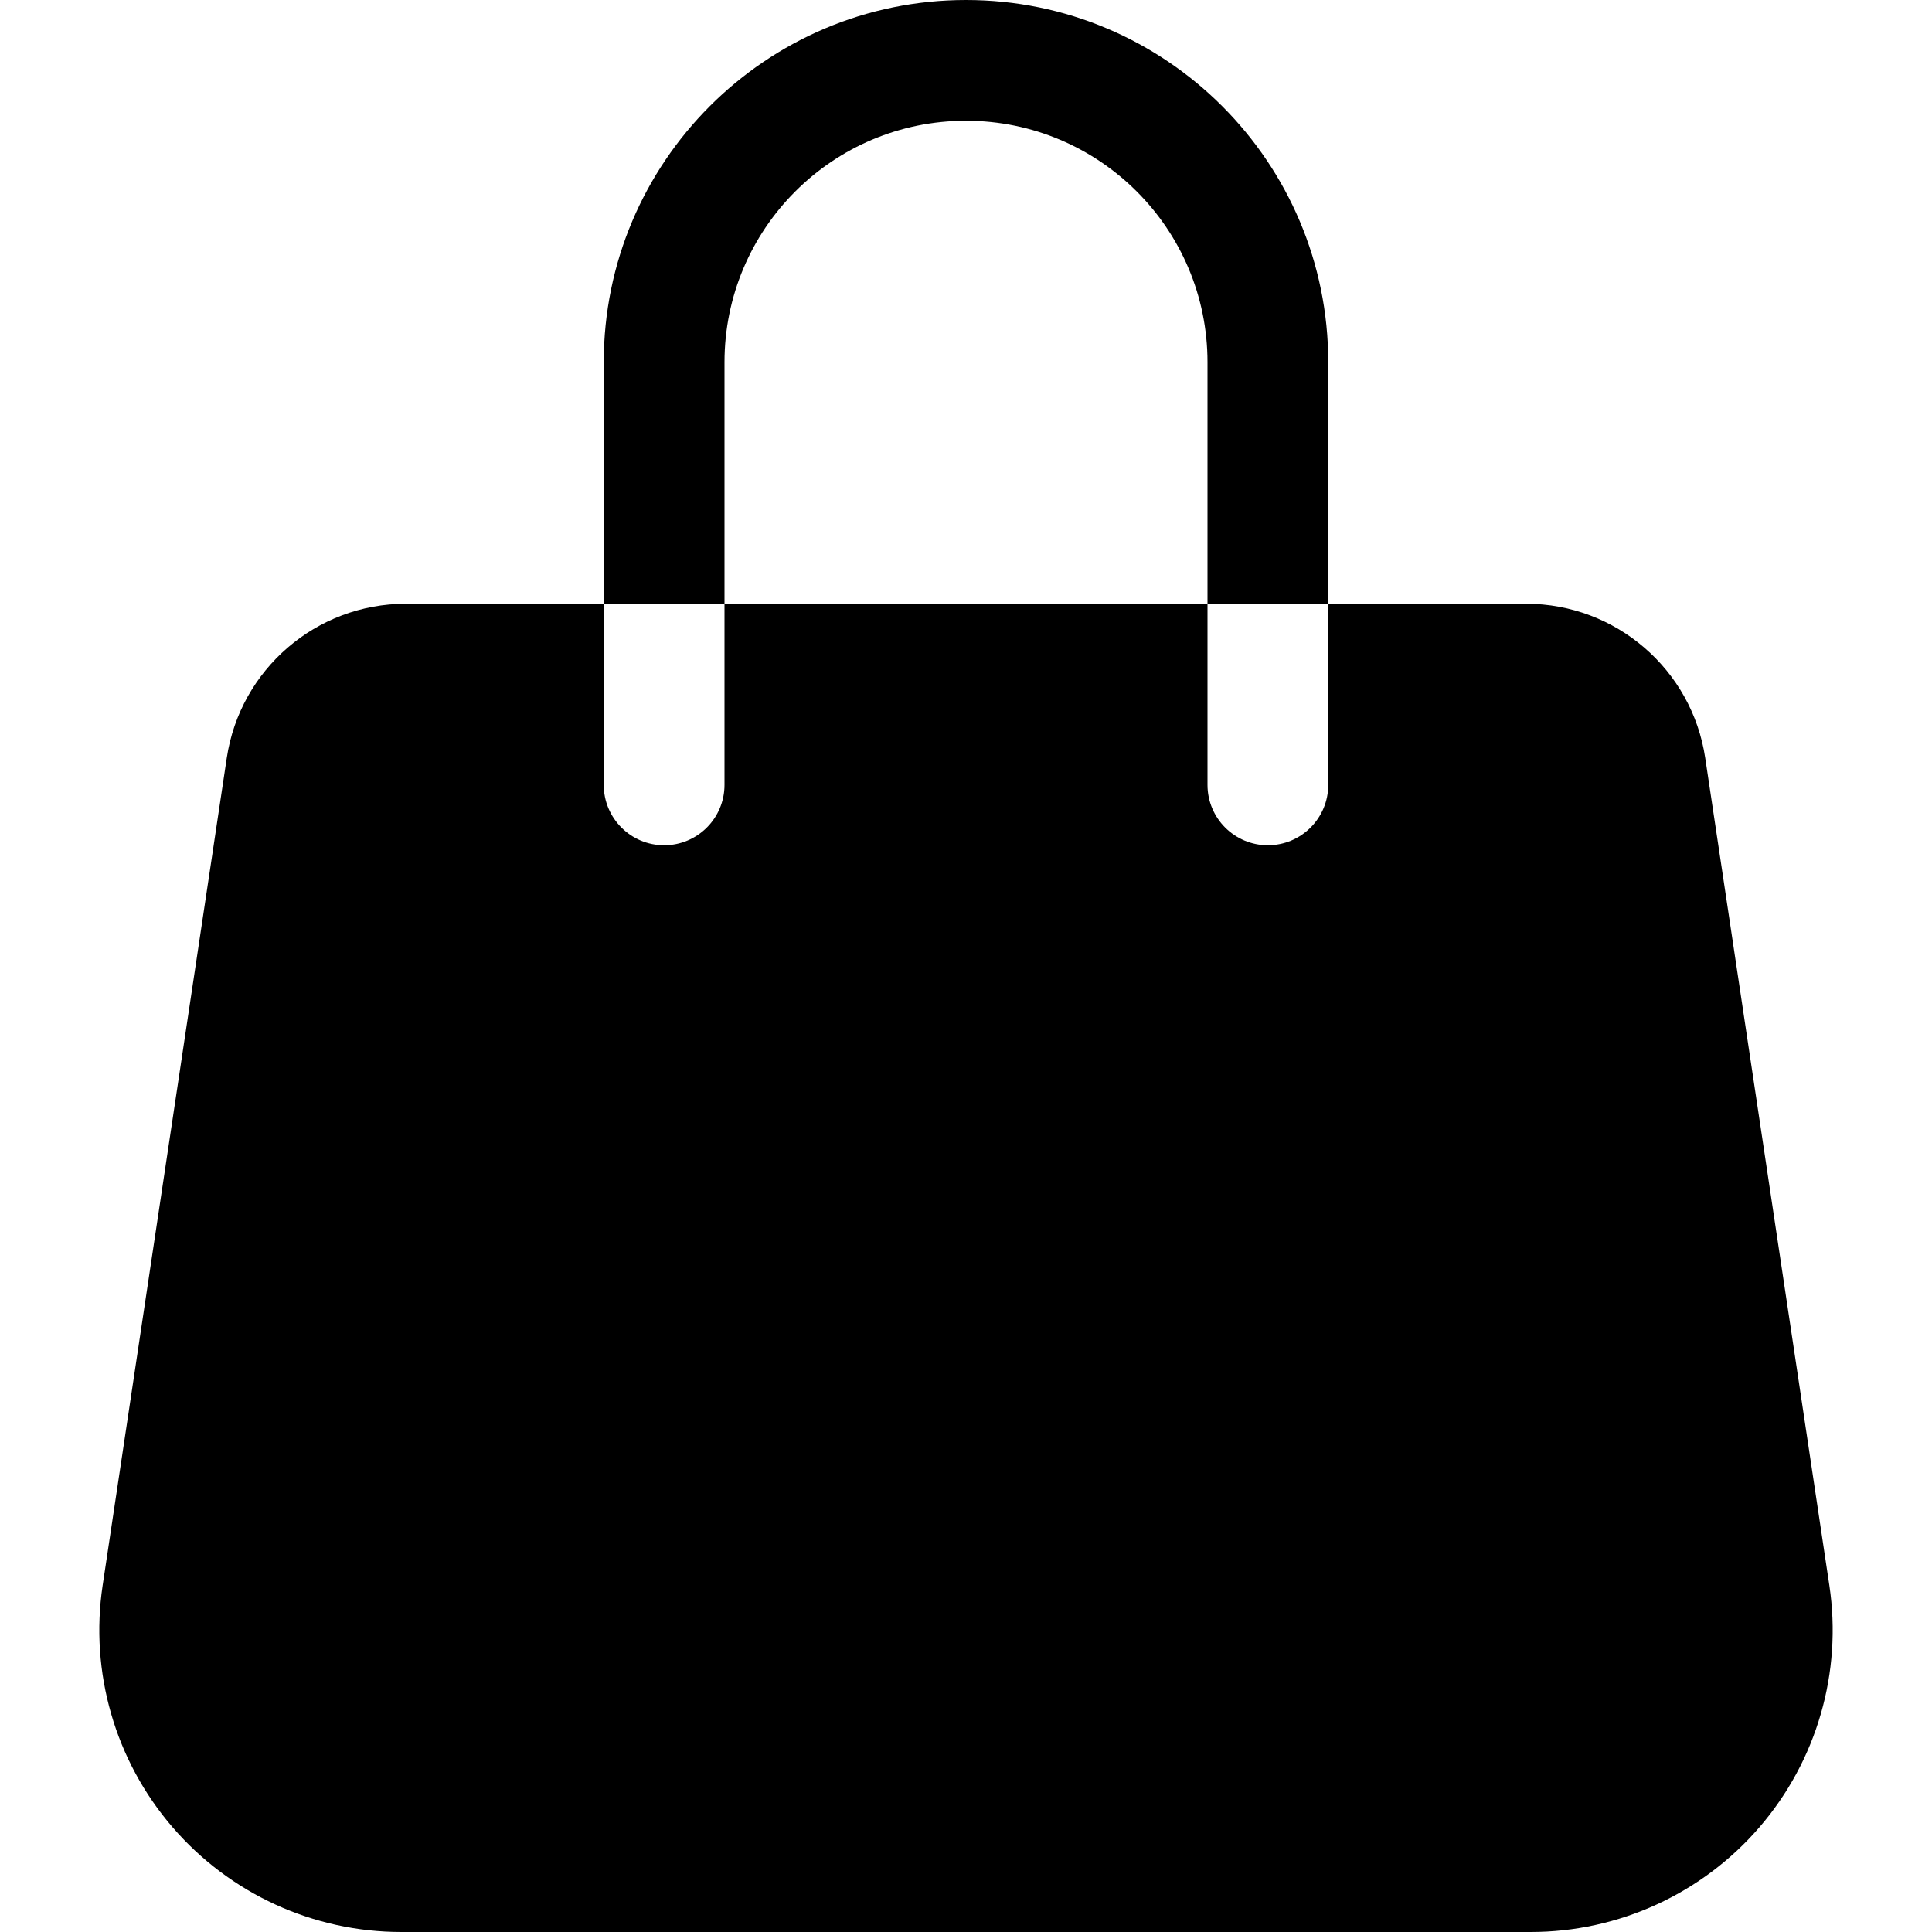
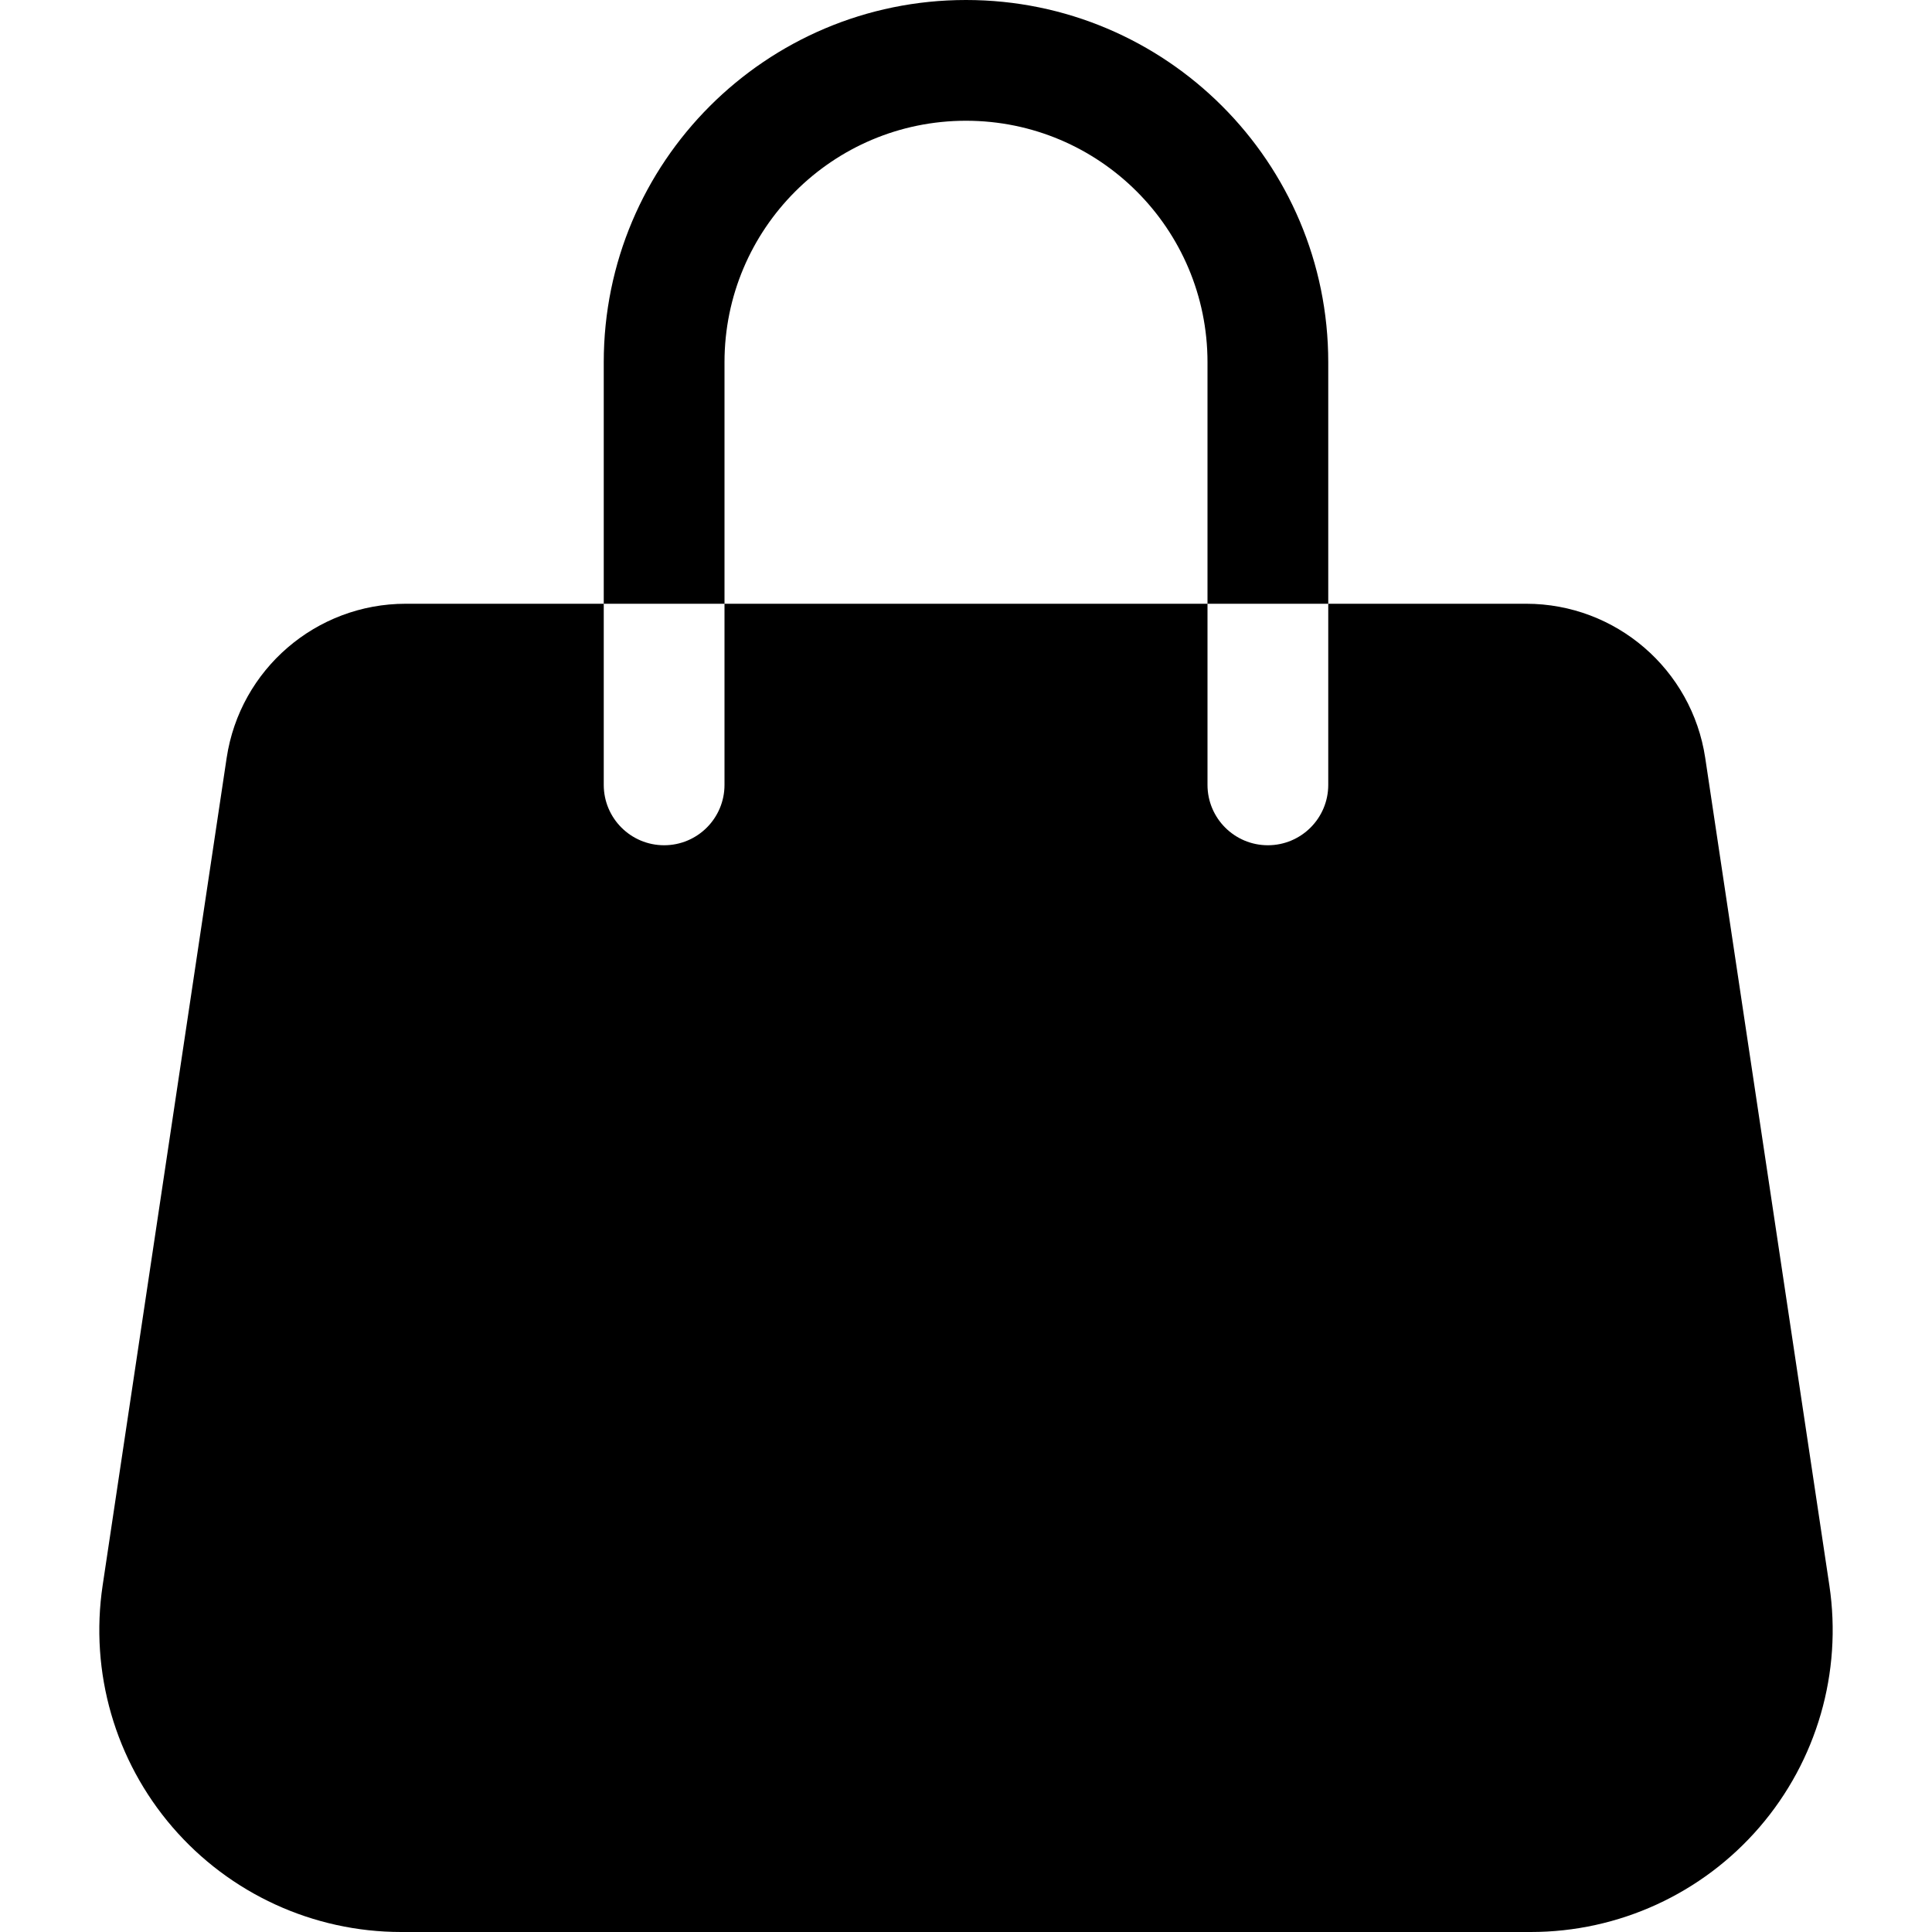
<svg xmlns="http://www.w3.org/2000/svg" width="16" height="16" fill="currentColor" class="bi bi-handbag-fill" viewBox="0 0 16 16">
-   <path d="M8 1a2 2 0 0 0-2 2v2H5V3a3 3 0 0 1 6 0v2h-1V3a2 2 0 0 0-2-2zM5 5H3.361a1.5 1.5 0 0 0-1.483 1.277L.85 13.13A2.5 2.5 0 0 0 3.322 16h9.356a2.5 2.5 0 0 0 2.472-2.87l-1.028-6.853A1.5 1.5 0 0 0 12.64 5H11v1.5a.5.5 0 0 1-1 0V5H6v1.5a.5.5 0 0 1-1 0V5z" />
+   <path d="M8 1a2 2 0 0 0-2 2v2H5V3a3 3 0 1 1 6 0v2h-1V3a2 2 0 0 0-2-2zM5 5H3.36a1.5 1.5 0 0 0-1.483 1.277L.85 13.13A2.5 2.5 0 0 0 3.322 16h9.355a2.5 2.5 0 0 0 2.473-2.87l-1.028-6.853A1.5 1.5 0 0 0 12.64 5H11v1.5a.5.5 0 0 1-1 0V5H6v1.5a.5.5 0 0 1-1 0V5z" />
</svg>
